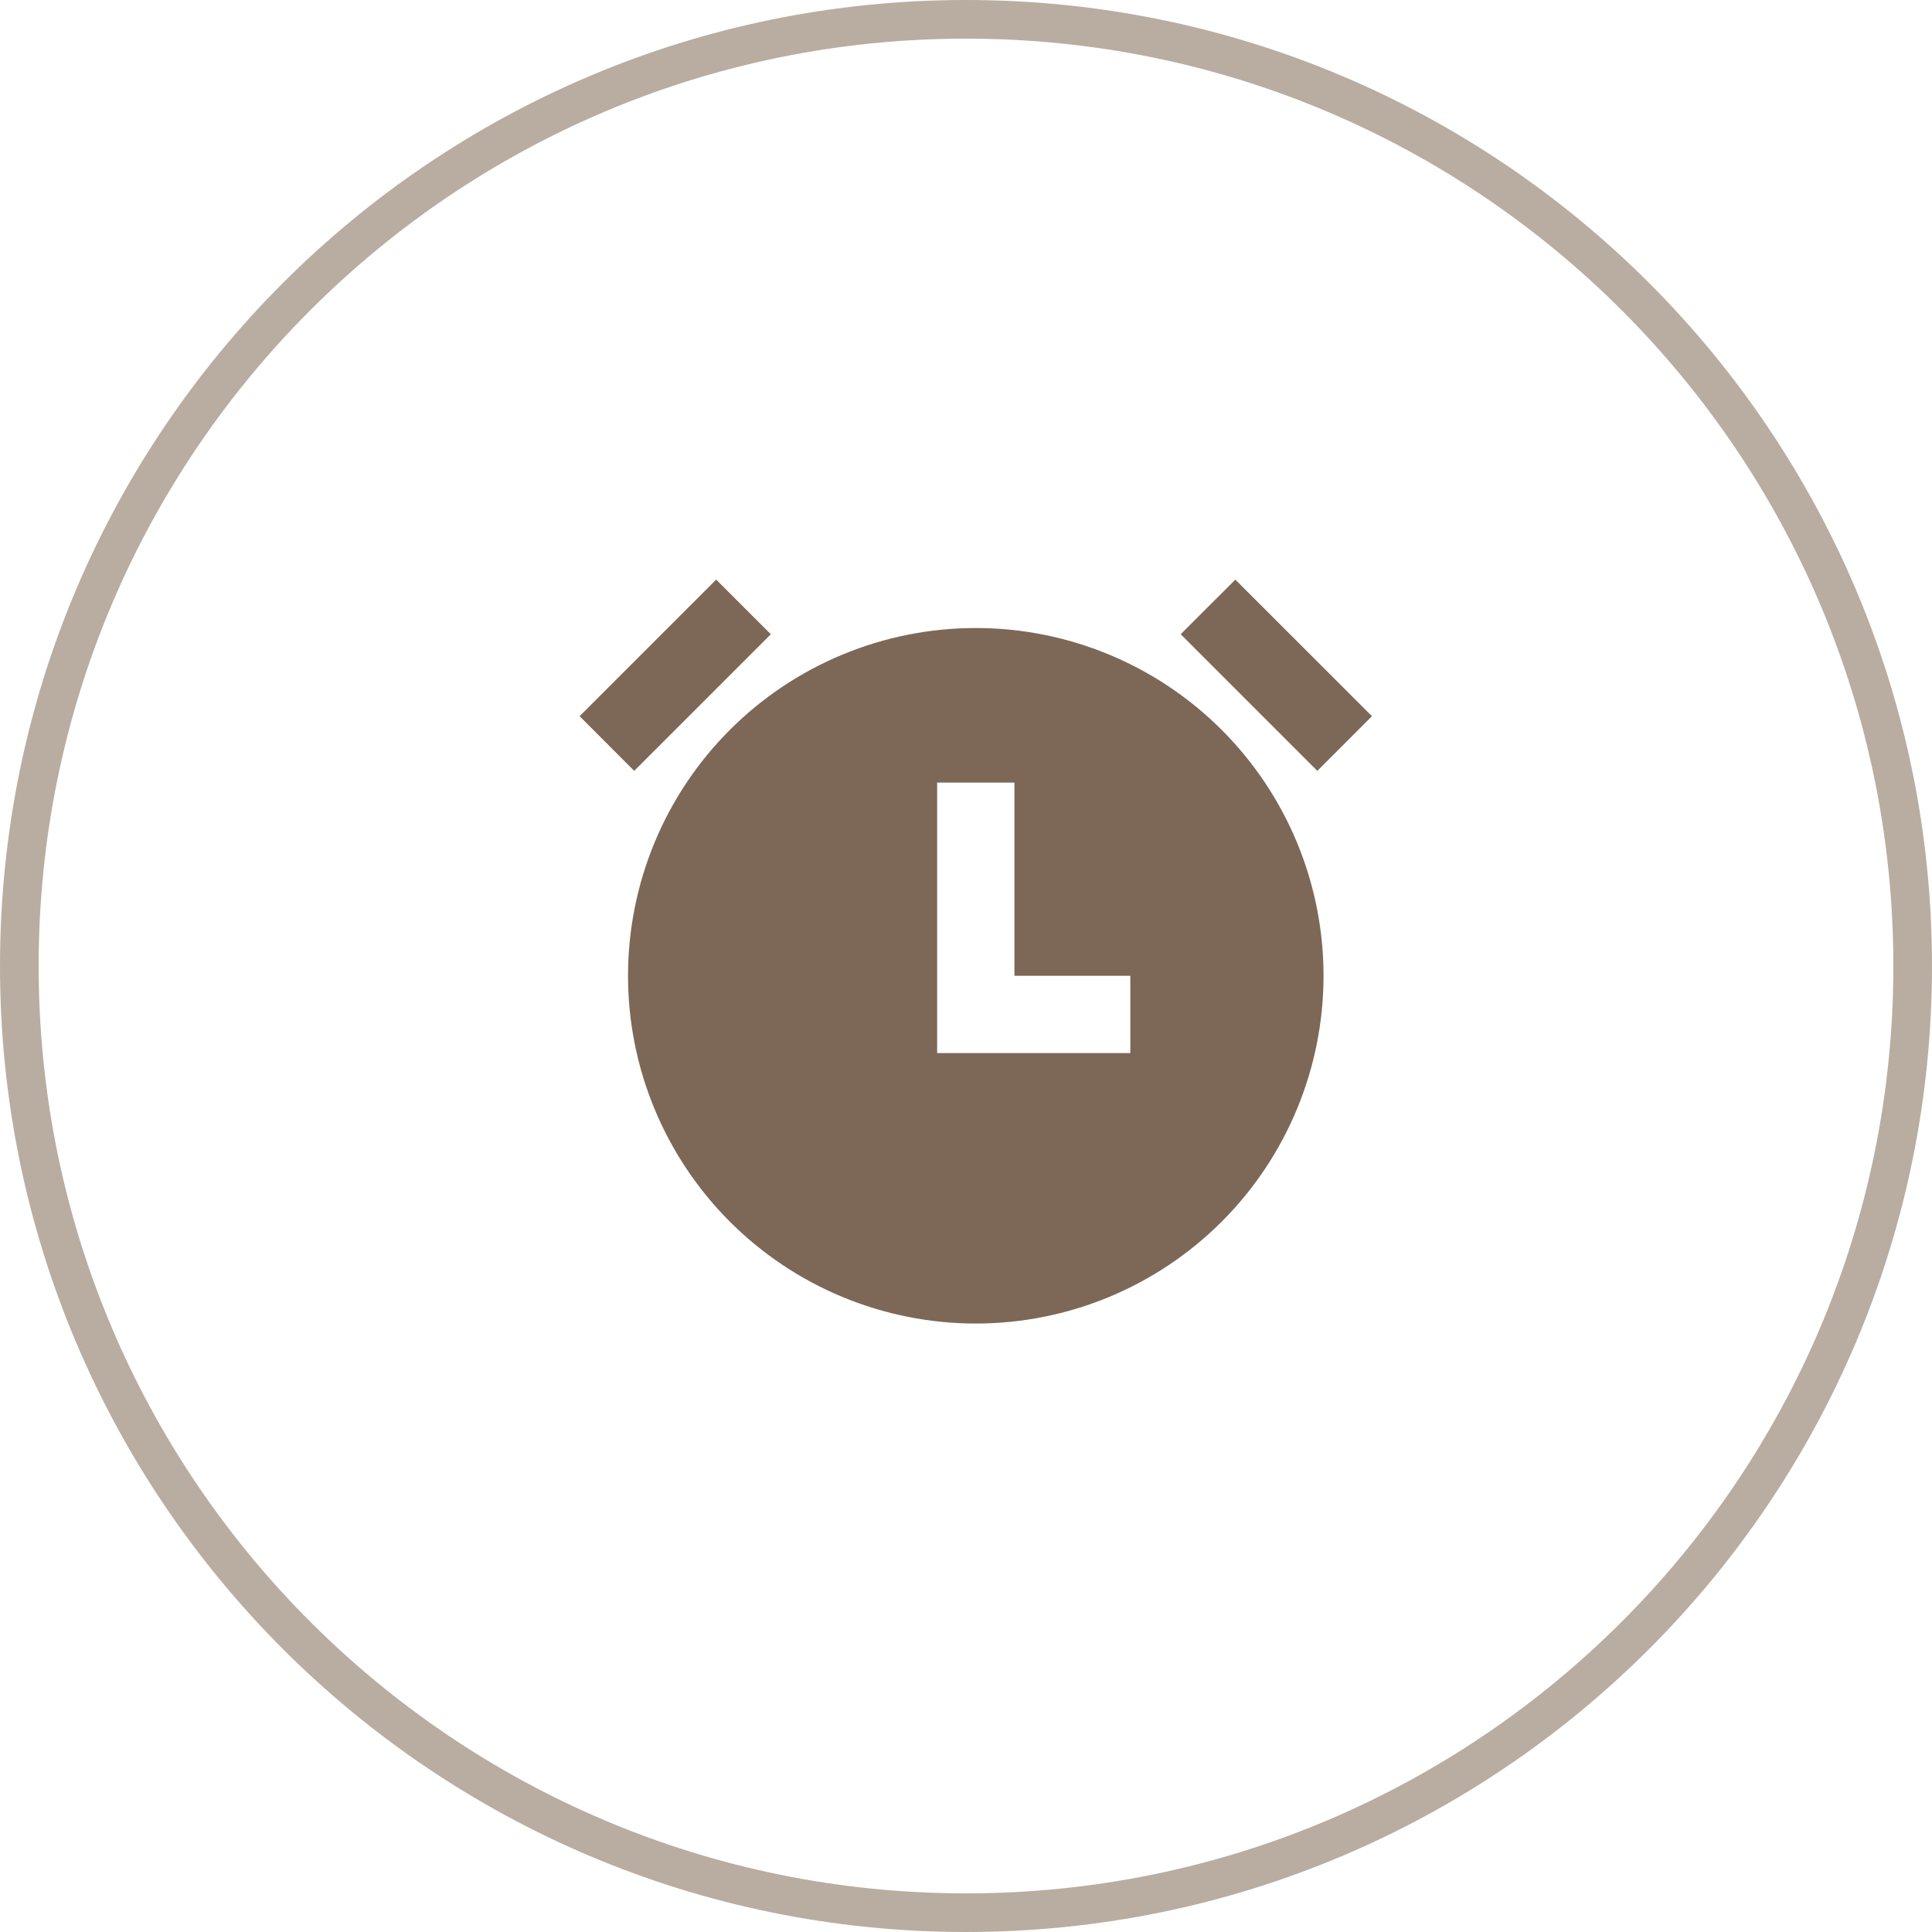
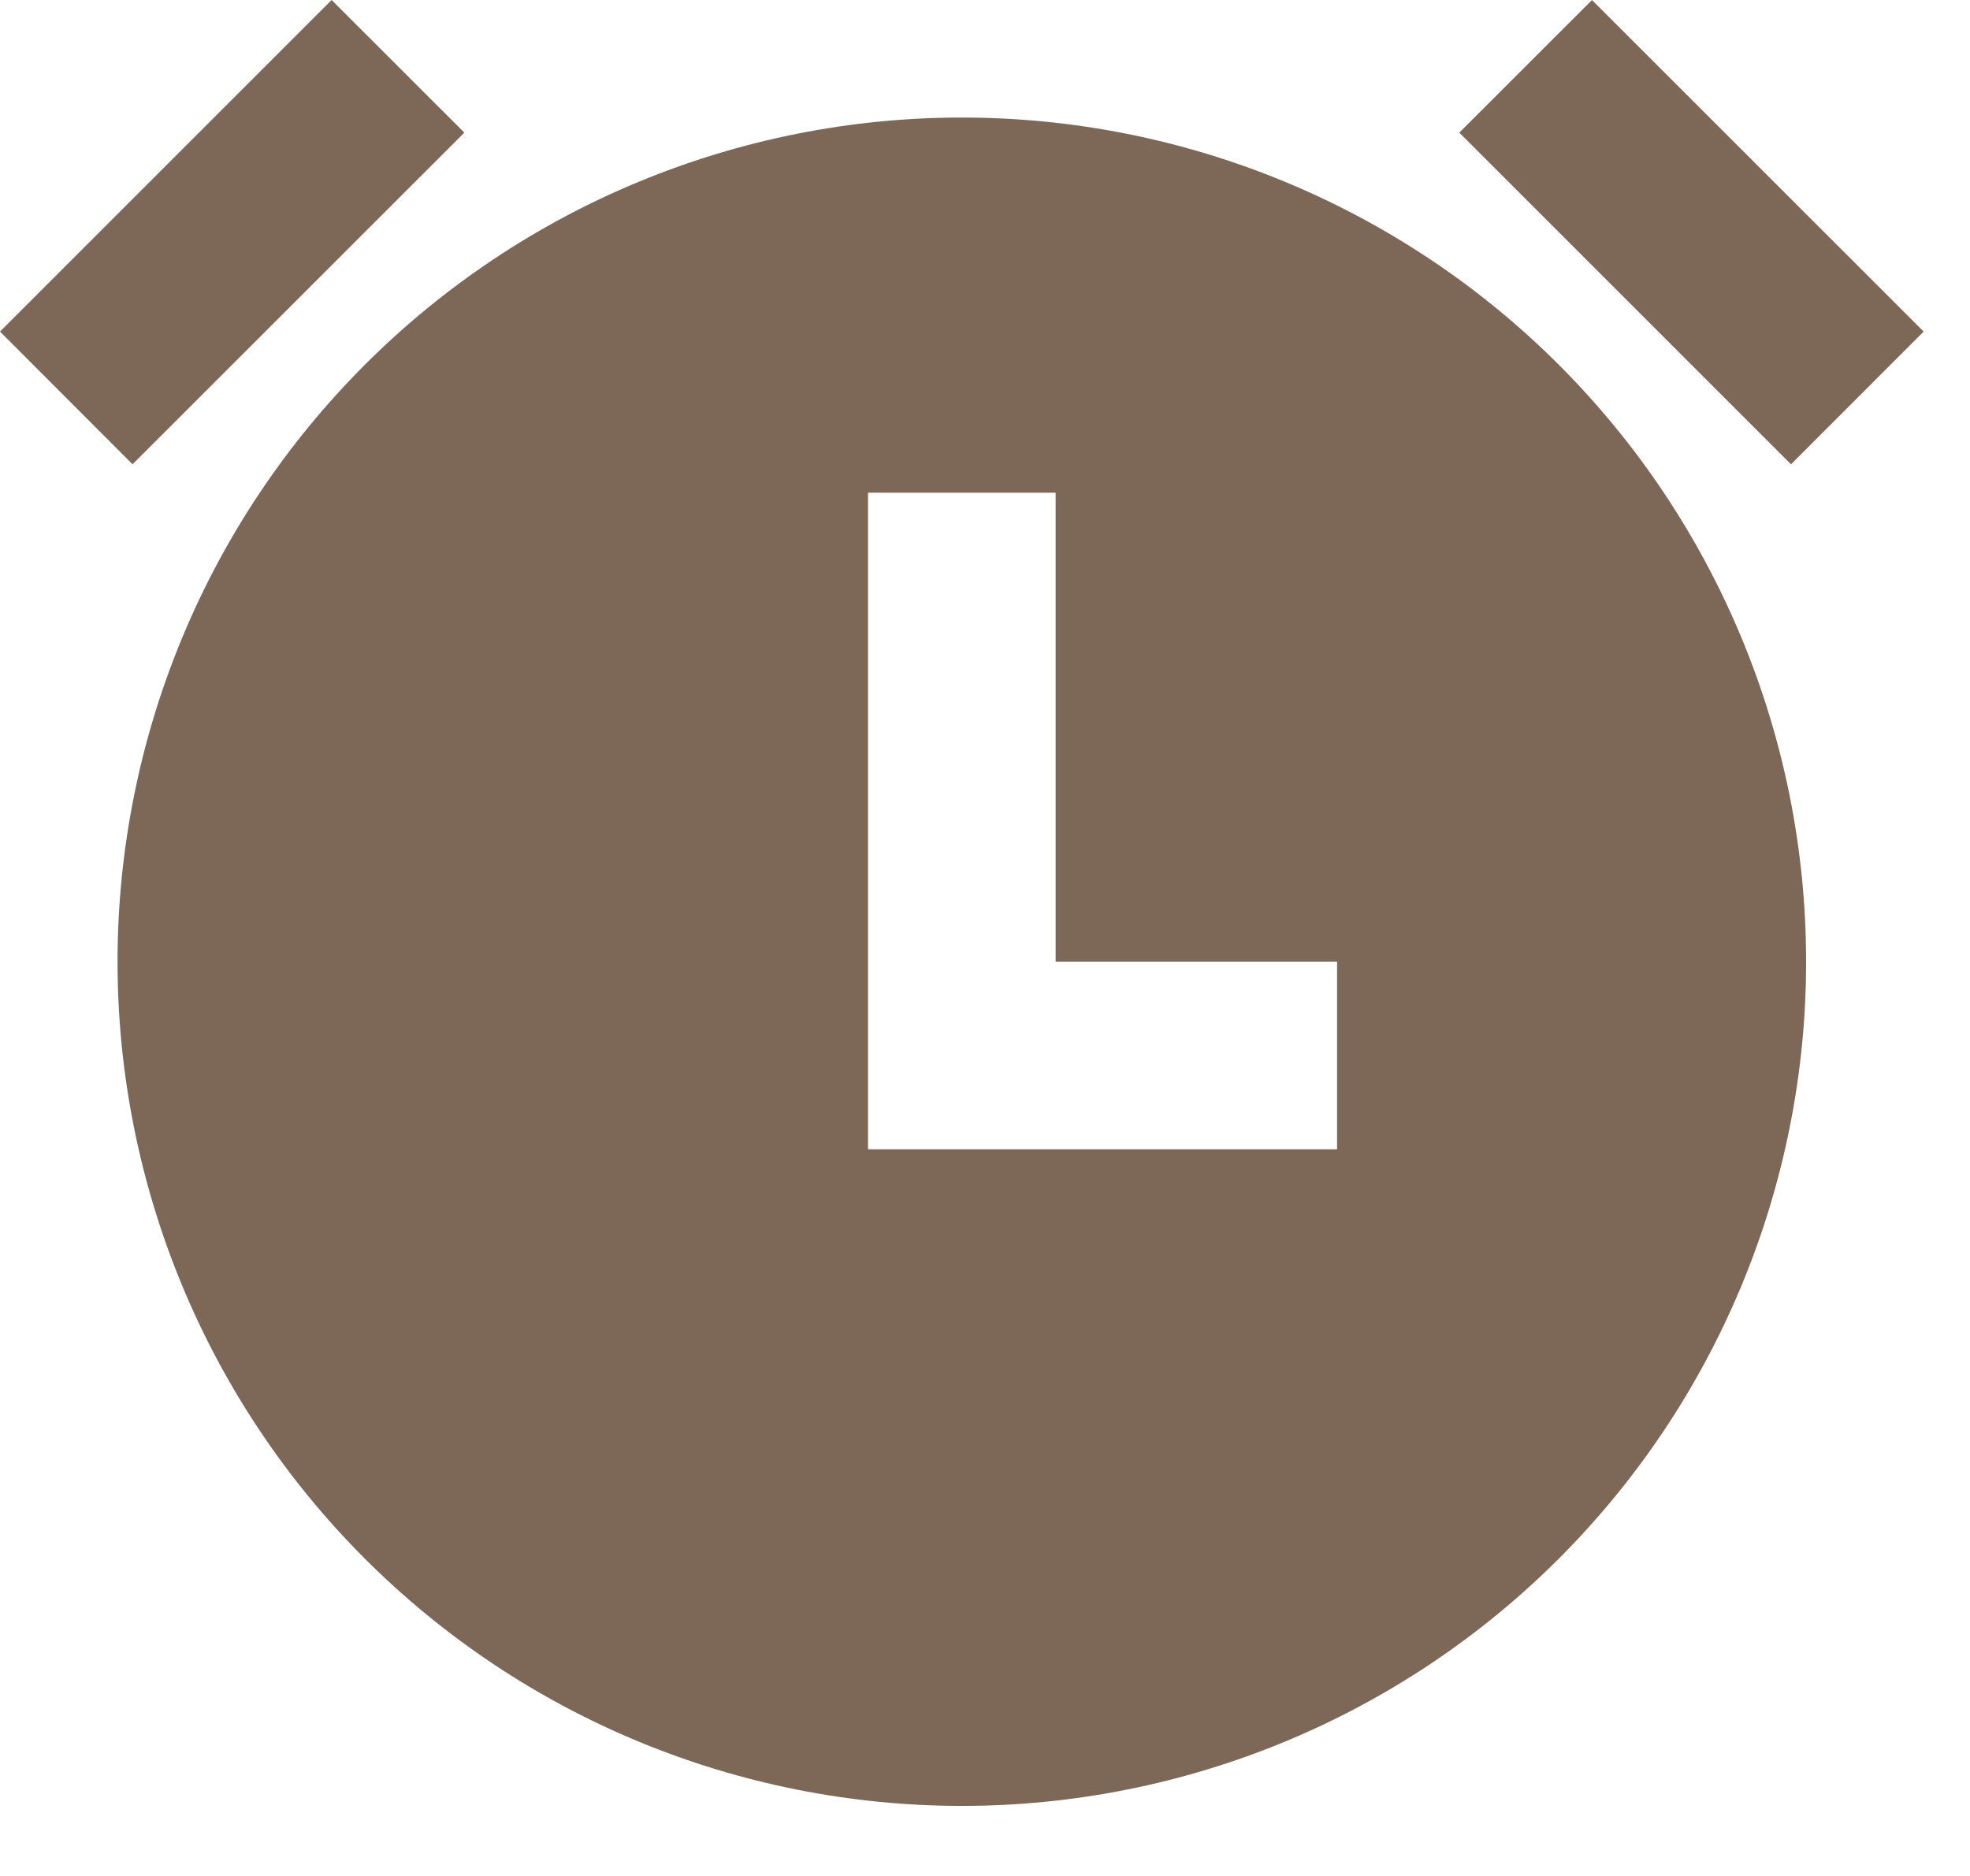
- <svg xmlns="http://www.w3.org/2000/svg" width="50" height="50" viewBox="0 0 50 50" fill="none">
-   <circle cx="25" cy="25" r="24.5" stroke="#B8ADA0" />
-   <path d="M25.253 34.253C24.071 34.253 22.901 34.02 21.809 33.568C20.717 33.116 19.725 32.453 18.889 31.617C18.053 30.781 17.39 29.789 16.938 28.697C16.486 27.605 16.253 26.435 16.253 25.253C16.253 24.071 16.486 22.901 16.938 21.809C17.39 20.717 18.053 19.725 18.889 18.889C19.725 18.053 20.717 17.39 21.809 16.938C22.901 16.486 24.071 16.253 25.253 16.253C27.64 16.253 29.929 17.201 31.617 18.889C33.305 20.577 34.253 22.866 34.253 25.253C34.253 27.64 33.305 29.929 31.617 31.617C29.929 33.305 27.64 34.253 25.253 34.253ZM26.253 25.253V20.253H24.253V27.253H29.253V25.253H26.253ZM15 18.535L18.535 15L19.95 16.414L16.413 19.95L15 18.535ZM31.97 15L35.506 18.535L34.092 19.95L30.556 16.414L31.971 15H31.97Z" fill="#7D6858" />
+ <svg xmlns="http://www.w3.org/2000/svg" width="21" height="20" viewBox="0 0 21 20" fill="none">
+   <path d="M10.253 19.253C9.071 19.253 7.901 19.02 6.809 18.568C5.717 18.116 4.725 17.453 3.889 16.617C3.053 15.781 2.39 14.789 1.938 13.697C1.486 12.605 1.253 11.435 1.253 10.253C1.253 9.071 1.486 7.901 1.938 6.809C2.39 5.717 3.053 4.725 3.889 3.889C4.725 3.053 5.717 2.39 6.809 1.938C7.901 1.486 9.071 1.253 10.253 1.253C12.64 1.253 14.929 2.201 16.617 3.889C18.305 5.577 19.253 7.866 19.253 10.253C19.253 12.64 18.305 14.929 16.617 16.617C14.929 18.305 12.64 19.253 10.253 19.253ZM11.253 10.253V5.253H9.253V12.253H14.253V10.253H11.253ZM0 3.535L3.535 0L4.95 1.414L1.413 4.95L0 3.535ZM16.97 0L20.506 3.535L19.092 4.95L15.556 1.414L16.971 0H16.97Z" fill="#7D6858" />
</svg>
